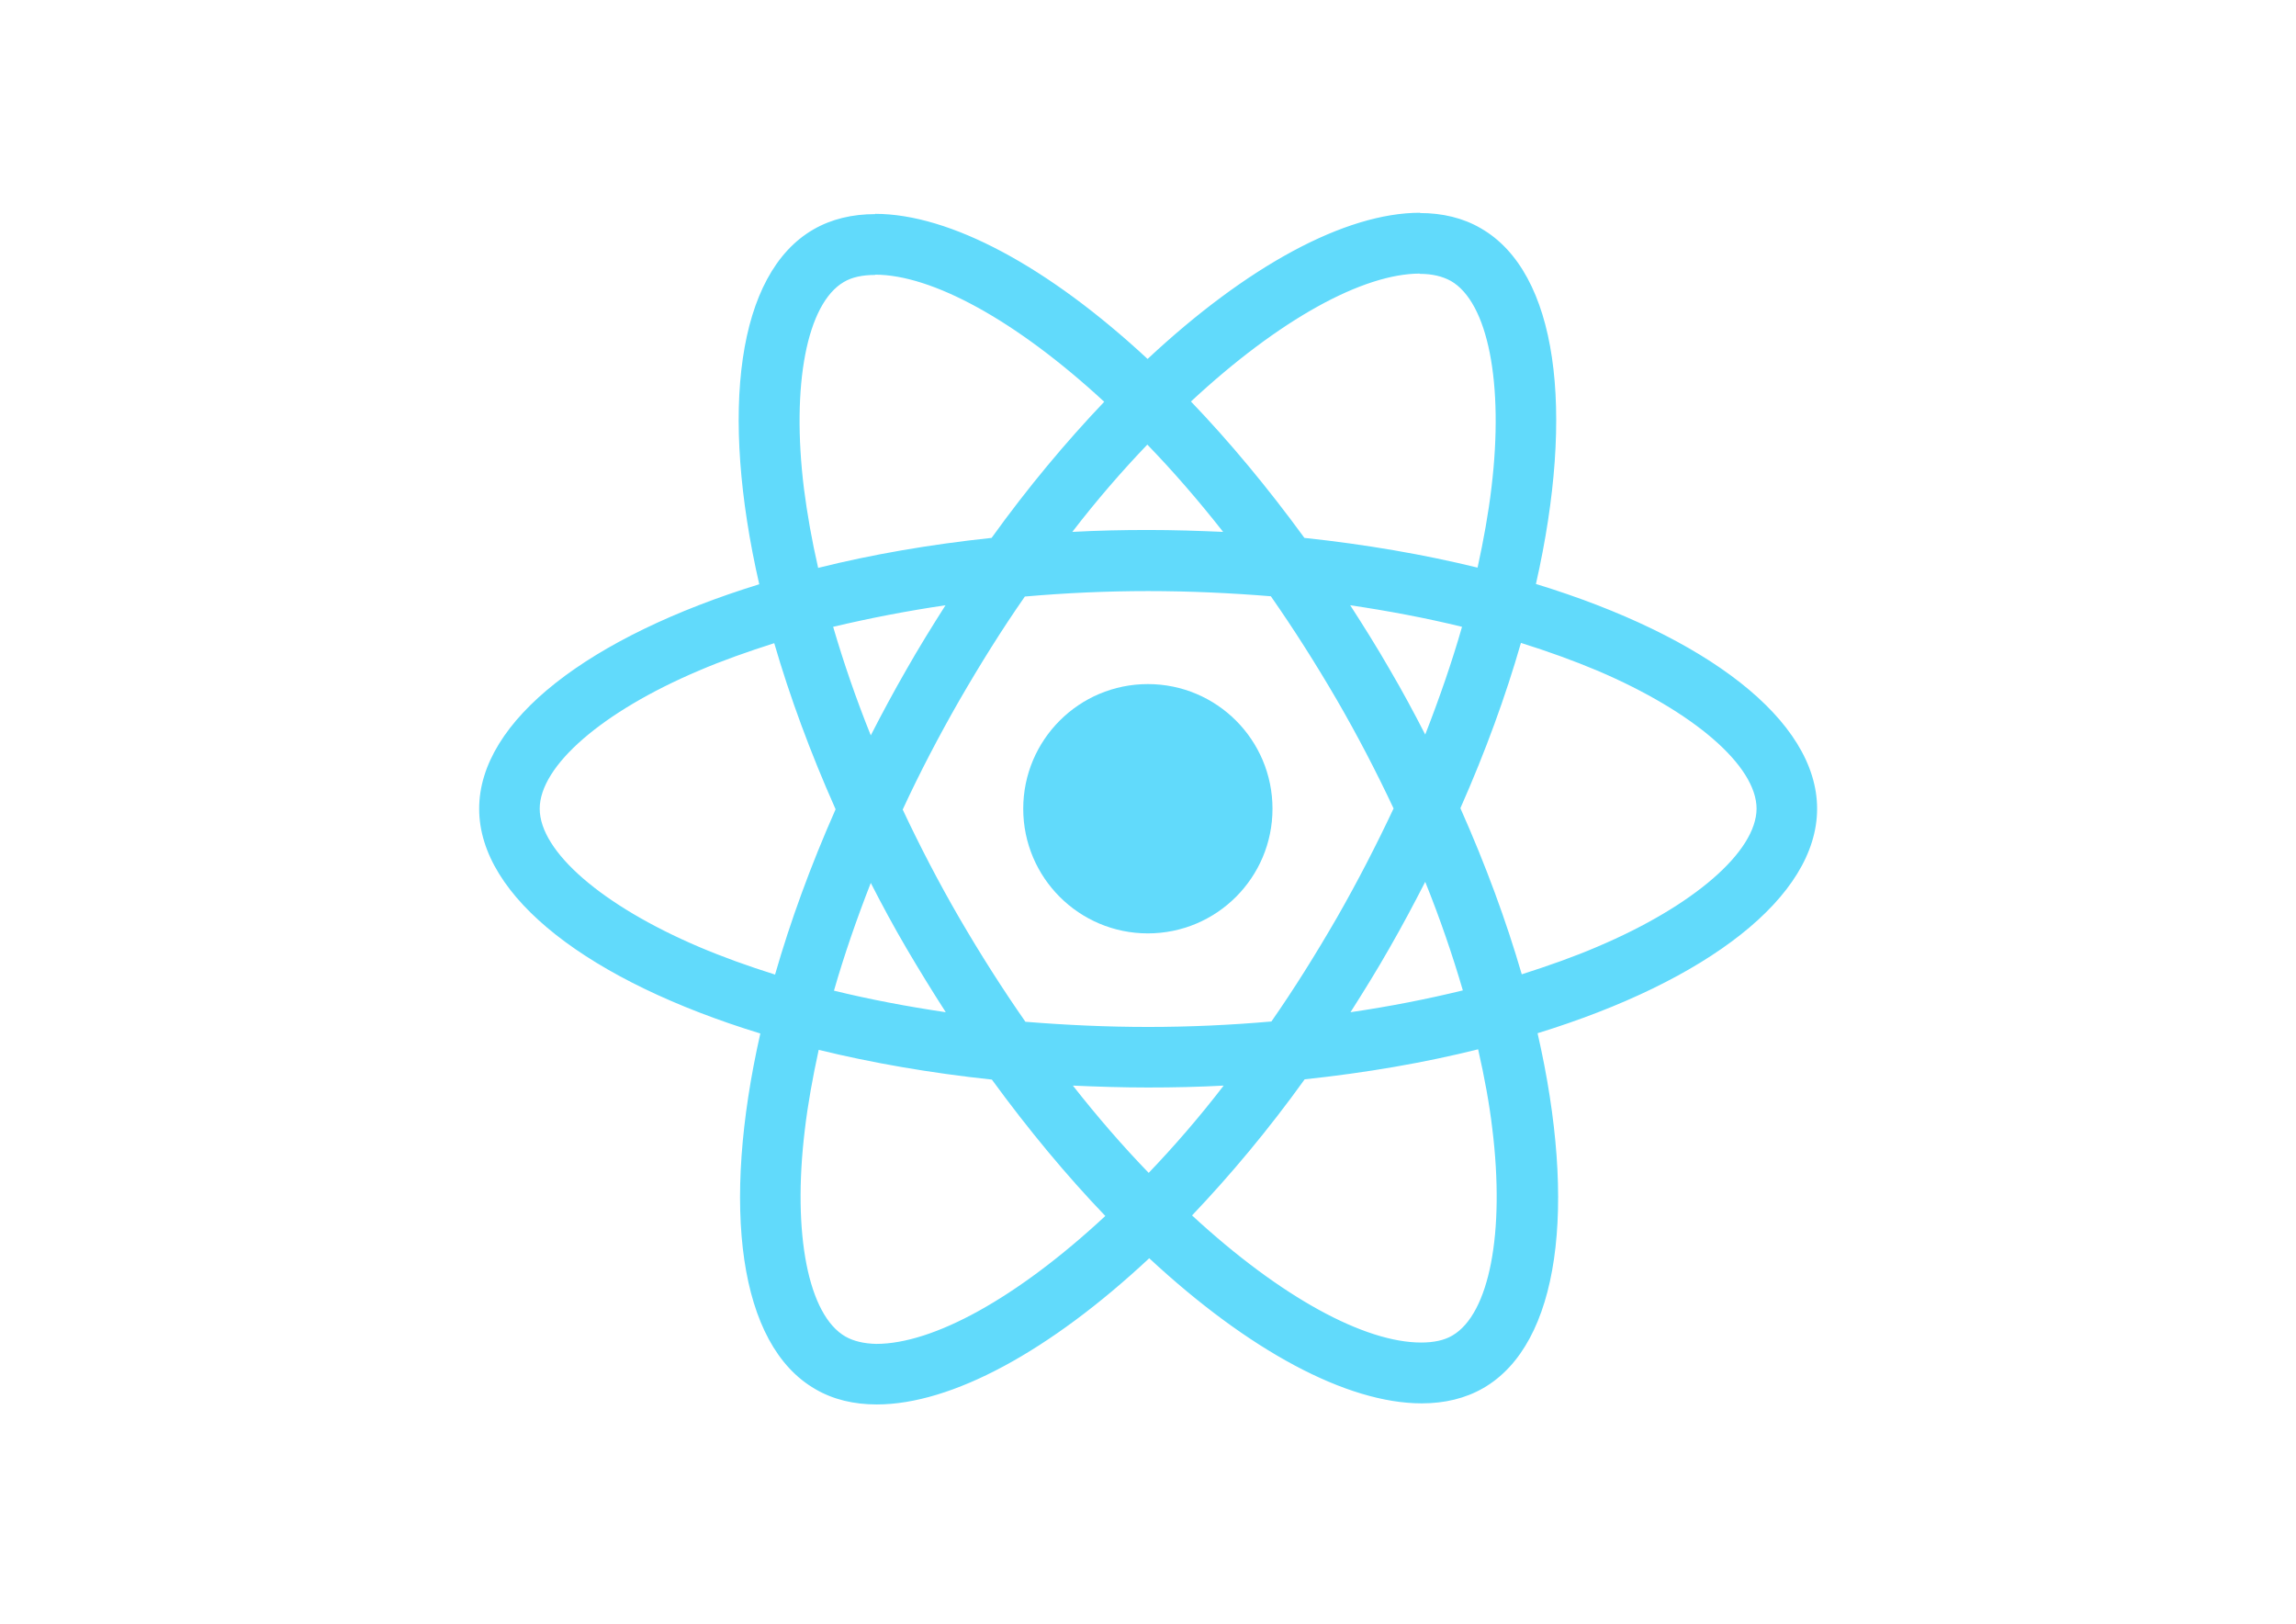
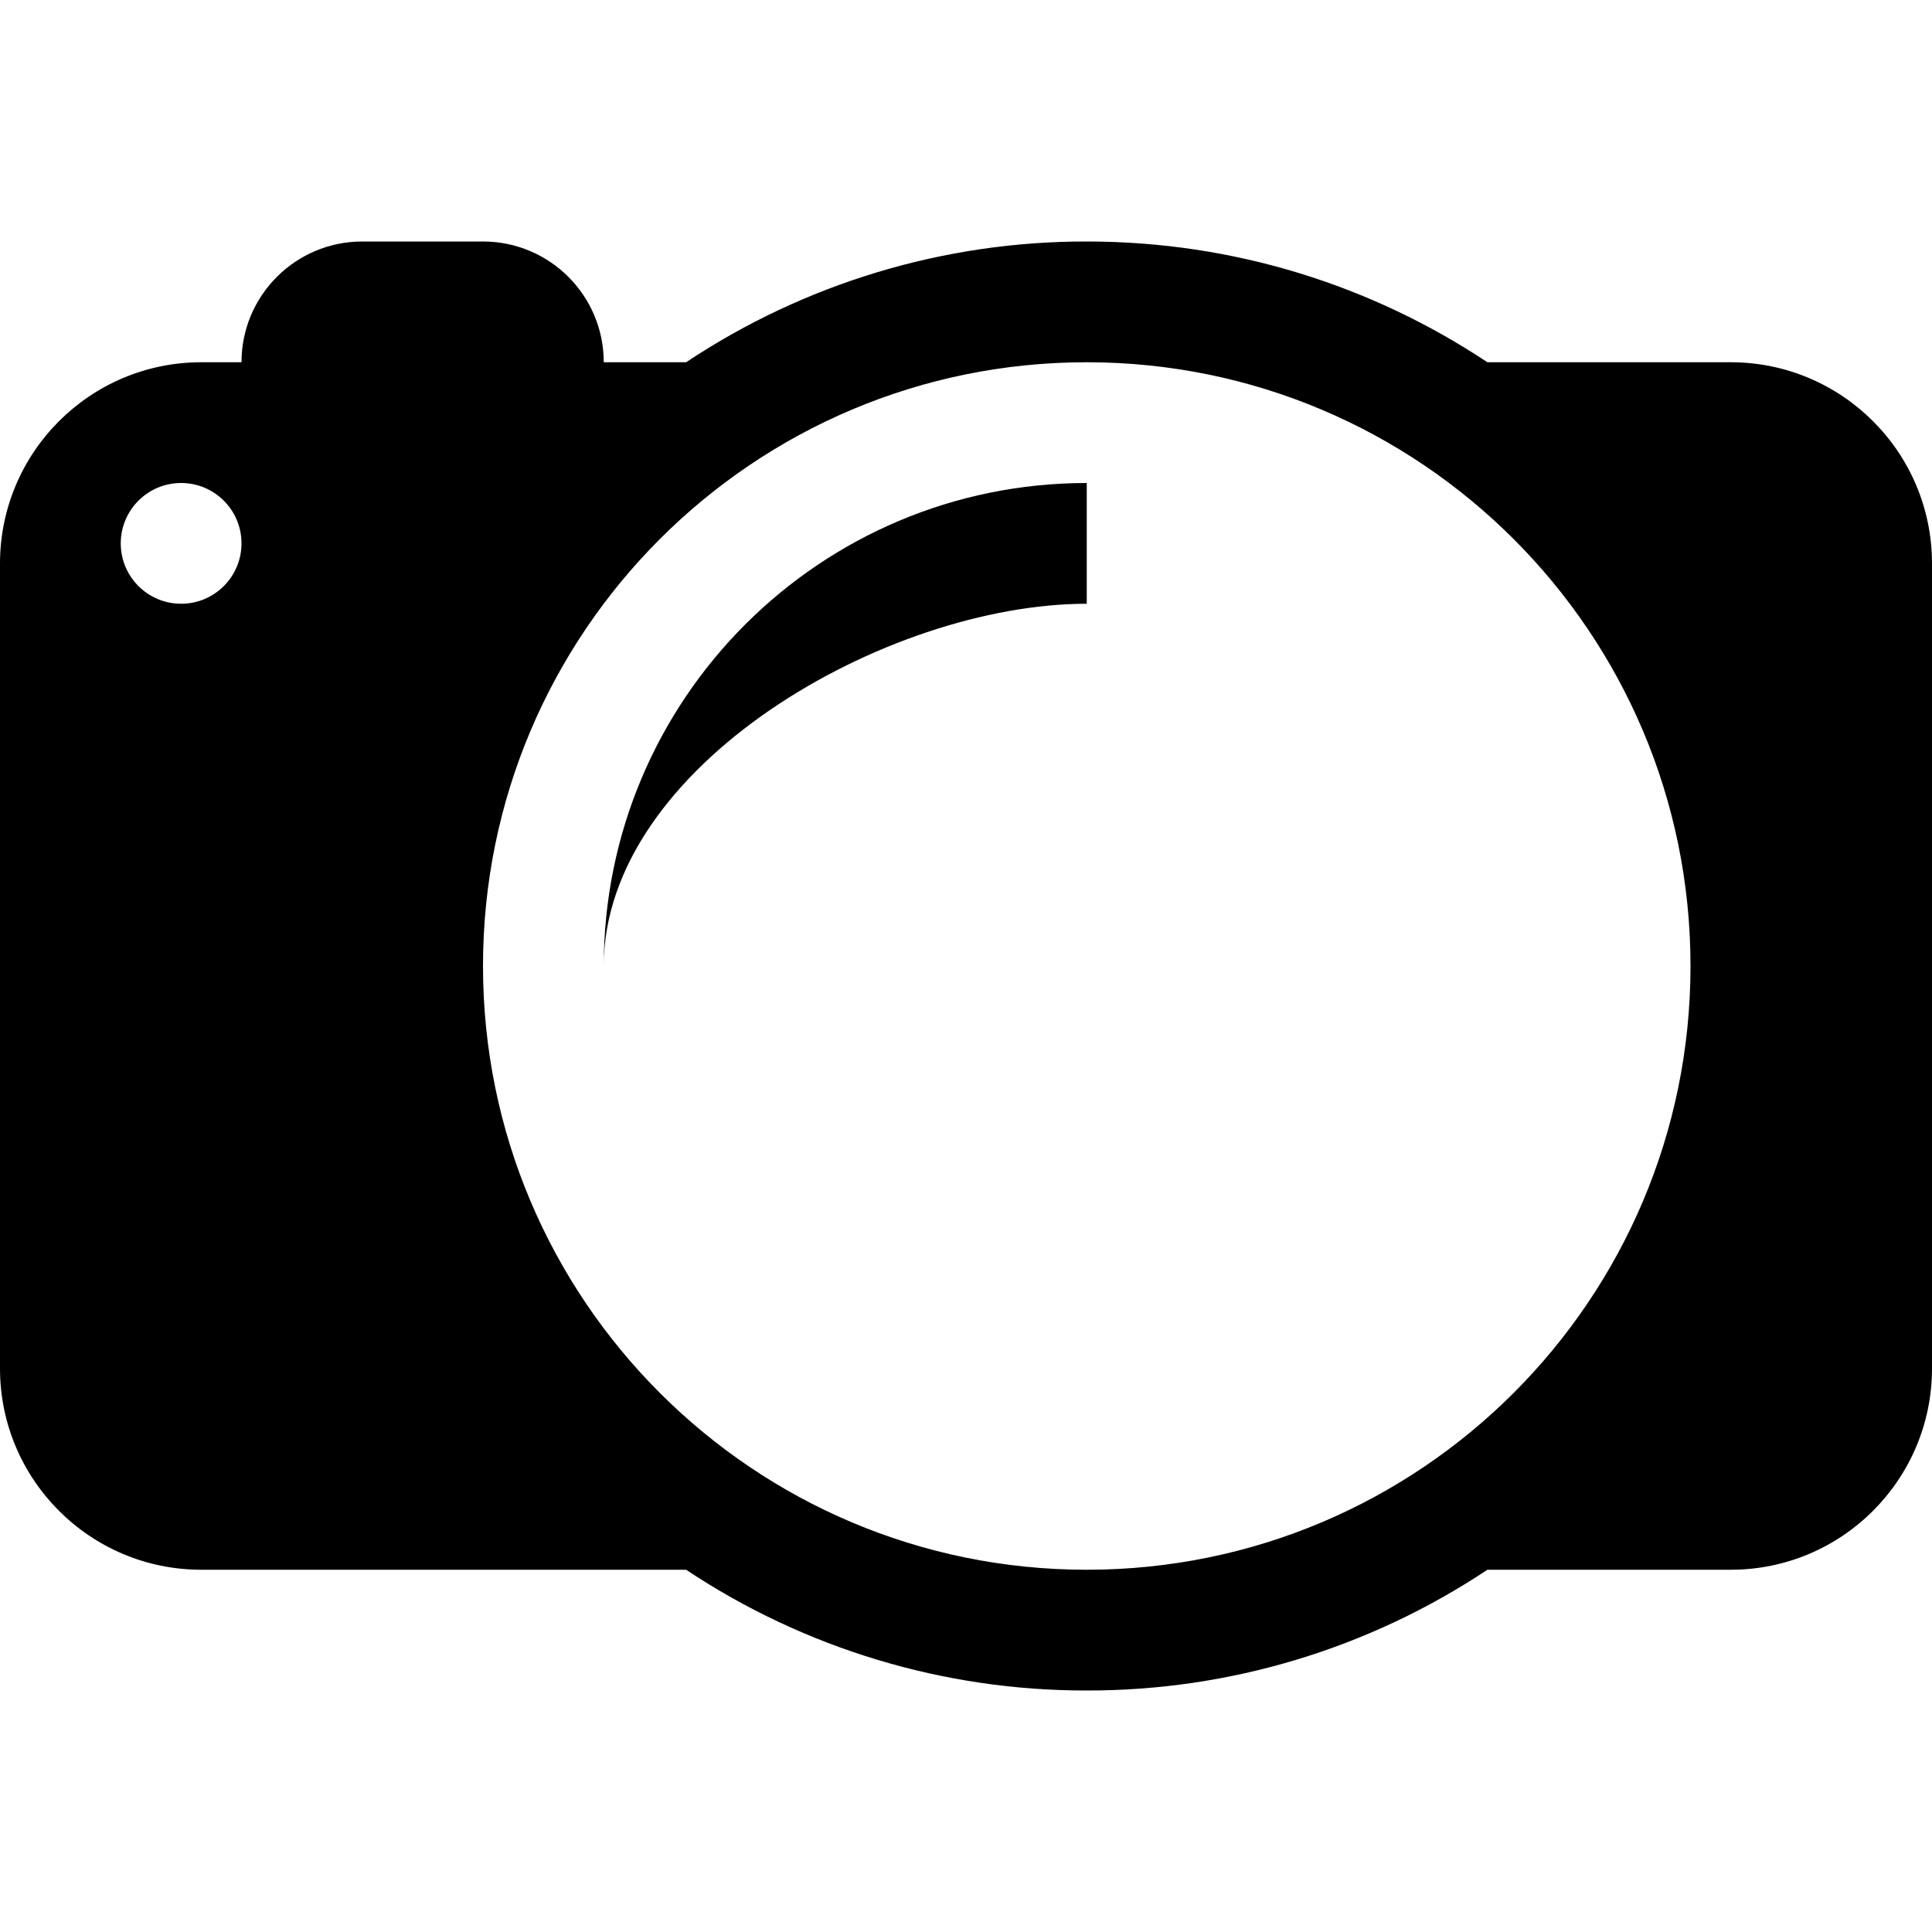
- <svg xmlns="http://www.w3.org/2000/svg" viewBox="0 0 841.9 595.3">
-   <g fill="#61DAFB">
-     <path d="M666.3 296.5c0-32.5-40.7-63.3-103.1-82.4 14.4-63.6 8-114.2-20.2-130.4-6.5-3.8-14.1-5.6-22.4-5.6v22.3c4.6 0 8.3.9 11.4 2.6 13.6 7.8 19.5 37.5 14.9 75.7-1.1 9.4-2.9 19.3-5.1 29.4-19.6-4.8-41-8.5-63.5-10.9-13.5-18.5-27.5-35.3-41.6-50 32.6-30.3 63.2-46.9 84-46.9V78c-27.5 0-63.5 19.6-99.9 53.6-36.4-33.8-72.4-53.2-99.9-53.2v22.3c20.7 0 51.4 16.5 84 46.6-14 14.7-28 31.4-41.3 49.9-22.6 2.4-44 6.1-63.6 11-2.3-10-4-19.7-5.2-29-4.7-38.2 1.1-67.9 14.6-75.8 3-1.8 6.9-2.6 11.5-2.6V78.5c-8.4 0-16 1.8-22.6 5.6-28.1 16.2-34.4 66.7-19.9 130.1-62.2 19.2-102.7 49.9-102.7 82.3 0 32.5 40.7 63.3 103.1 82.4-14.4 63.6-8 114.2 20.2 130.4 6.5 3.8 14.1 5.6 22.5 5.6 27.5 0 63.5-19.6 99.9-53.6 36.4 33.8 72.4 53.2 99.9 53.2 8.4 0 16-1.8 22.6-5.6 28.1-16.2 34.4-66.7 19.9-130.1 62-19.1 102.5-49.9 102.5-82.3zm-130.2-66.7c-3.7 12.9-8.3 26.2-13.5 39.5-4.1-8-8.4-16-13.1-24-4.6-8-9.5-15.8-14.4-23.4 14.2 2.1 27.9 4.7 41 7.9zm-45.8 106.5c-7.8 13.5-15.8 26.3-24.1 38.2-14.9 1.3-30 2-45.2 2-15.1 0-30.2-.7-45-1.9-8.3-11.9-16.4-24.6-24.2-38-7.6-13.1-14.5-26.4-20.8-39.8 6.2-13.4 13.2-26.8 20.7-39.9 7.8-13.5 15.8-26.3 24.1-38.2 14.9-1.3 30-2 45.2-2 15.1 0 30.2.7 45 1.9 8.3 11.9 16.4 24.6 24.2 38 7.6 13.1 14.5 26.4 20.8 39.8-6.3 13.4-13.2 26.8-20.7 39.9zm32.3-13c5.4 13.4 10 26.8 13.8 39.8-13.1 3.2-26.9 5.9-41.2 8 4.9-7.7 9.8-15.6 14.4-23.7 4.6-8 8.9-16.1 13-24.1zM421.2 430c-9.3-9.6-18.6-20.3-27.8-32 9 .4 18.2.7 27.5.7 9.4 0 18.7-.2 27.8-.7-9 11.7-18.3 22.4-27.5 32zm-74.4-58.9c-14.2-2.1-27.9-4.7-41-7.9 3.7-12.9 8.3-26.2 13.5-39.5 4.1 8 8.4 16 13.1 24 4.7 8 9.5 15.8 14.4 23.4zM420.7 163c9.3 9.6 18.6 20.3 27.8 32-9-.4-18.2-.7-27.5-.7-9.4 0-18.7.2-27.8.7 9-11.7 18.3-22.4 27.5-32zm-74 58.9c-4.9 7.7-9.8 15.6-14.4 23.7-4.6 8-8.9 16-13 24-5.4-13.4-10-26.8-13.8-39.8 13.1-3.1 26.9-5.8 41.2-7.9zm-90.5 125.2c-35.4-15.1-58.3-34.9-58.3-50.6 0-15.7 22.9-35.6 58.3-50.6 8.6-3.7 18-7 27.7-10.1 5.7 19.6 13.2 40 22.5 60.9-9.2 20.8-16.6 41.1-22.2 60.6-9.9-3.1-19.3-6.5-28-10.2zM310 490c-13.6-7.8-19.5-37.5-14.9-75.7 1.1-9.4 2.9-19.3 5.1-29.4 19.6 4.8 41 8.5 63.5 10.9 13.5 18.5 27.5 35.3 41.6 50-32.6 30.3-63.2 46.9-84 46.9-4.5-.1-8.3-1-11.3-2.7zm237.2-76.2c4.7 38.2-1.1 67.9-14.6 75.8-3 1.8-6.9 2.6-11.5 2.6-20.7 0-51.4-16.5-84-46.6 14-14.7 28-31.4 41.3-49.9 22.6-2.4 44-6.1 63.6-11 2.3 10.1 4.1 19.8 5.2 29.1zm38.5-66.7c-8.6 3.7-18 7-27.7 10.1-5.7-19.6-13.2-40-22.5-60.9 9.2-20.8 16.6-41.1 22.2-60.6 9.9 3.1 19.3 6.5 28.1 10.2 35.4 15.1 58.3 34.9 58.3 50.6-.1 15.7-23 35.6-58.4 50.6zM320.8 78.4z" />
-     <circle cx="420.9" cy="296.5" r="45.7" />
-     <path d="M520.5 78.1z" />
-   </g>
+ <svg xmlns="http://www.w3.org/2000/svg" width="16" height="16" fill="currentColor" class="bi bi-camera2" viewBox="0 0 16 16">
+   <path d="M5 8c0-1.657 2.343-3 4-3V4a4 4 0 0 0-4 4" />
+   <path d="M12.318 3h2.015C15.253 3 16 3.746 16 4.667v6.666c0 .92-.746 1.667-1.667 1.667h-2.015A5.97 5.97 0 0 1 9 14a5.972 5.972 0 0 1-3.318-1H1.667C.747 13 0 12.254 0 11.333V4.667C0 3.747.746 3 1.667 3H2a1 1 0 0 1 1-1h1a1 1 0 0 1 1 1h.682A5.97 5.97 0 0 1 9 2c1.227 0 2.367.368 3.318 1M2 4.5a.5.5 0 1 0-1 0 .5.5 0 0 0 1 0M14 8A5 5 0 1 0 4 8a5 5 0 0 0 10 0" />
</svg>
